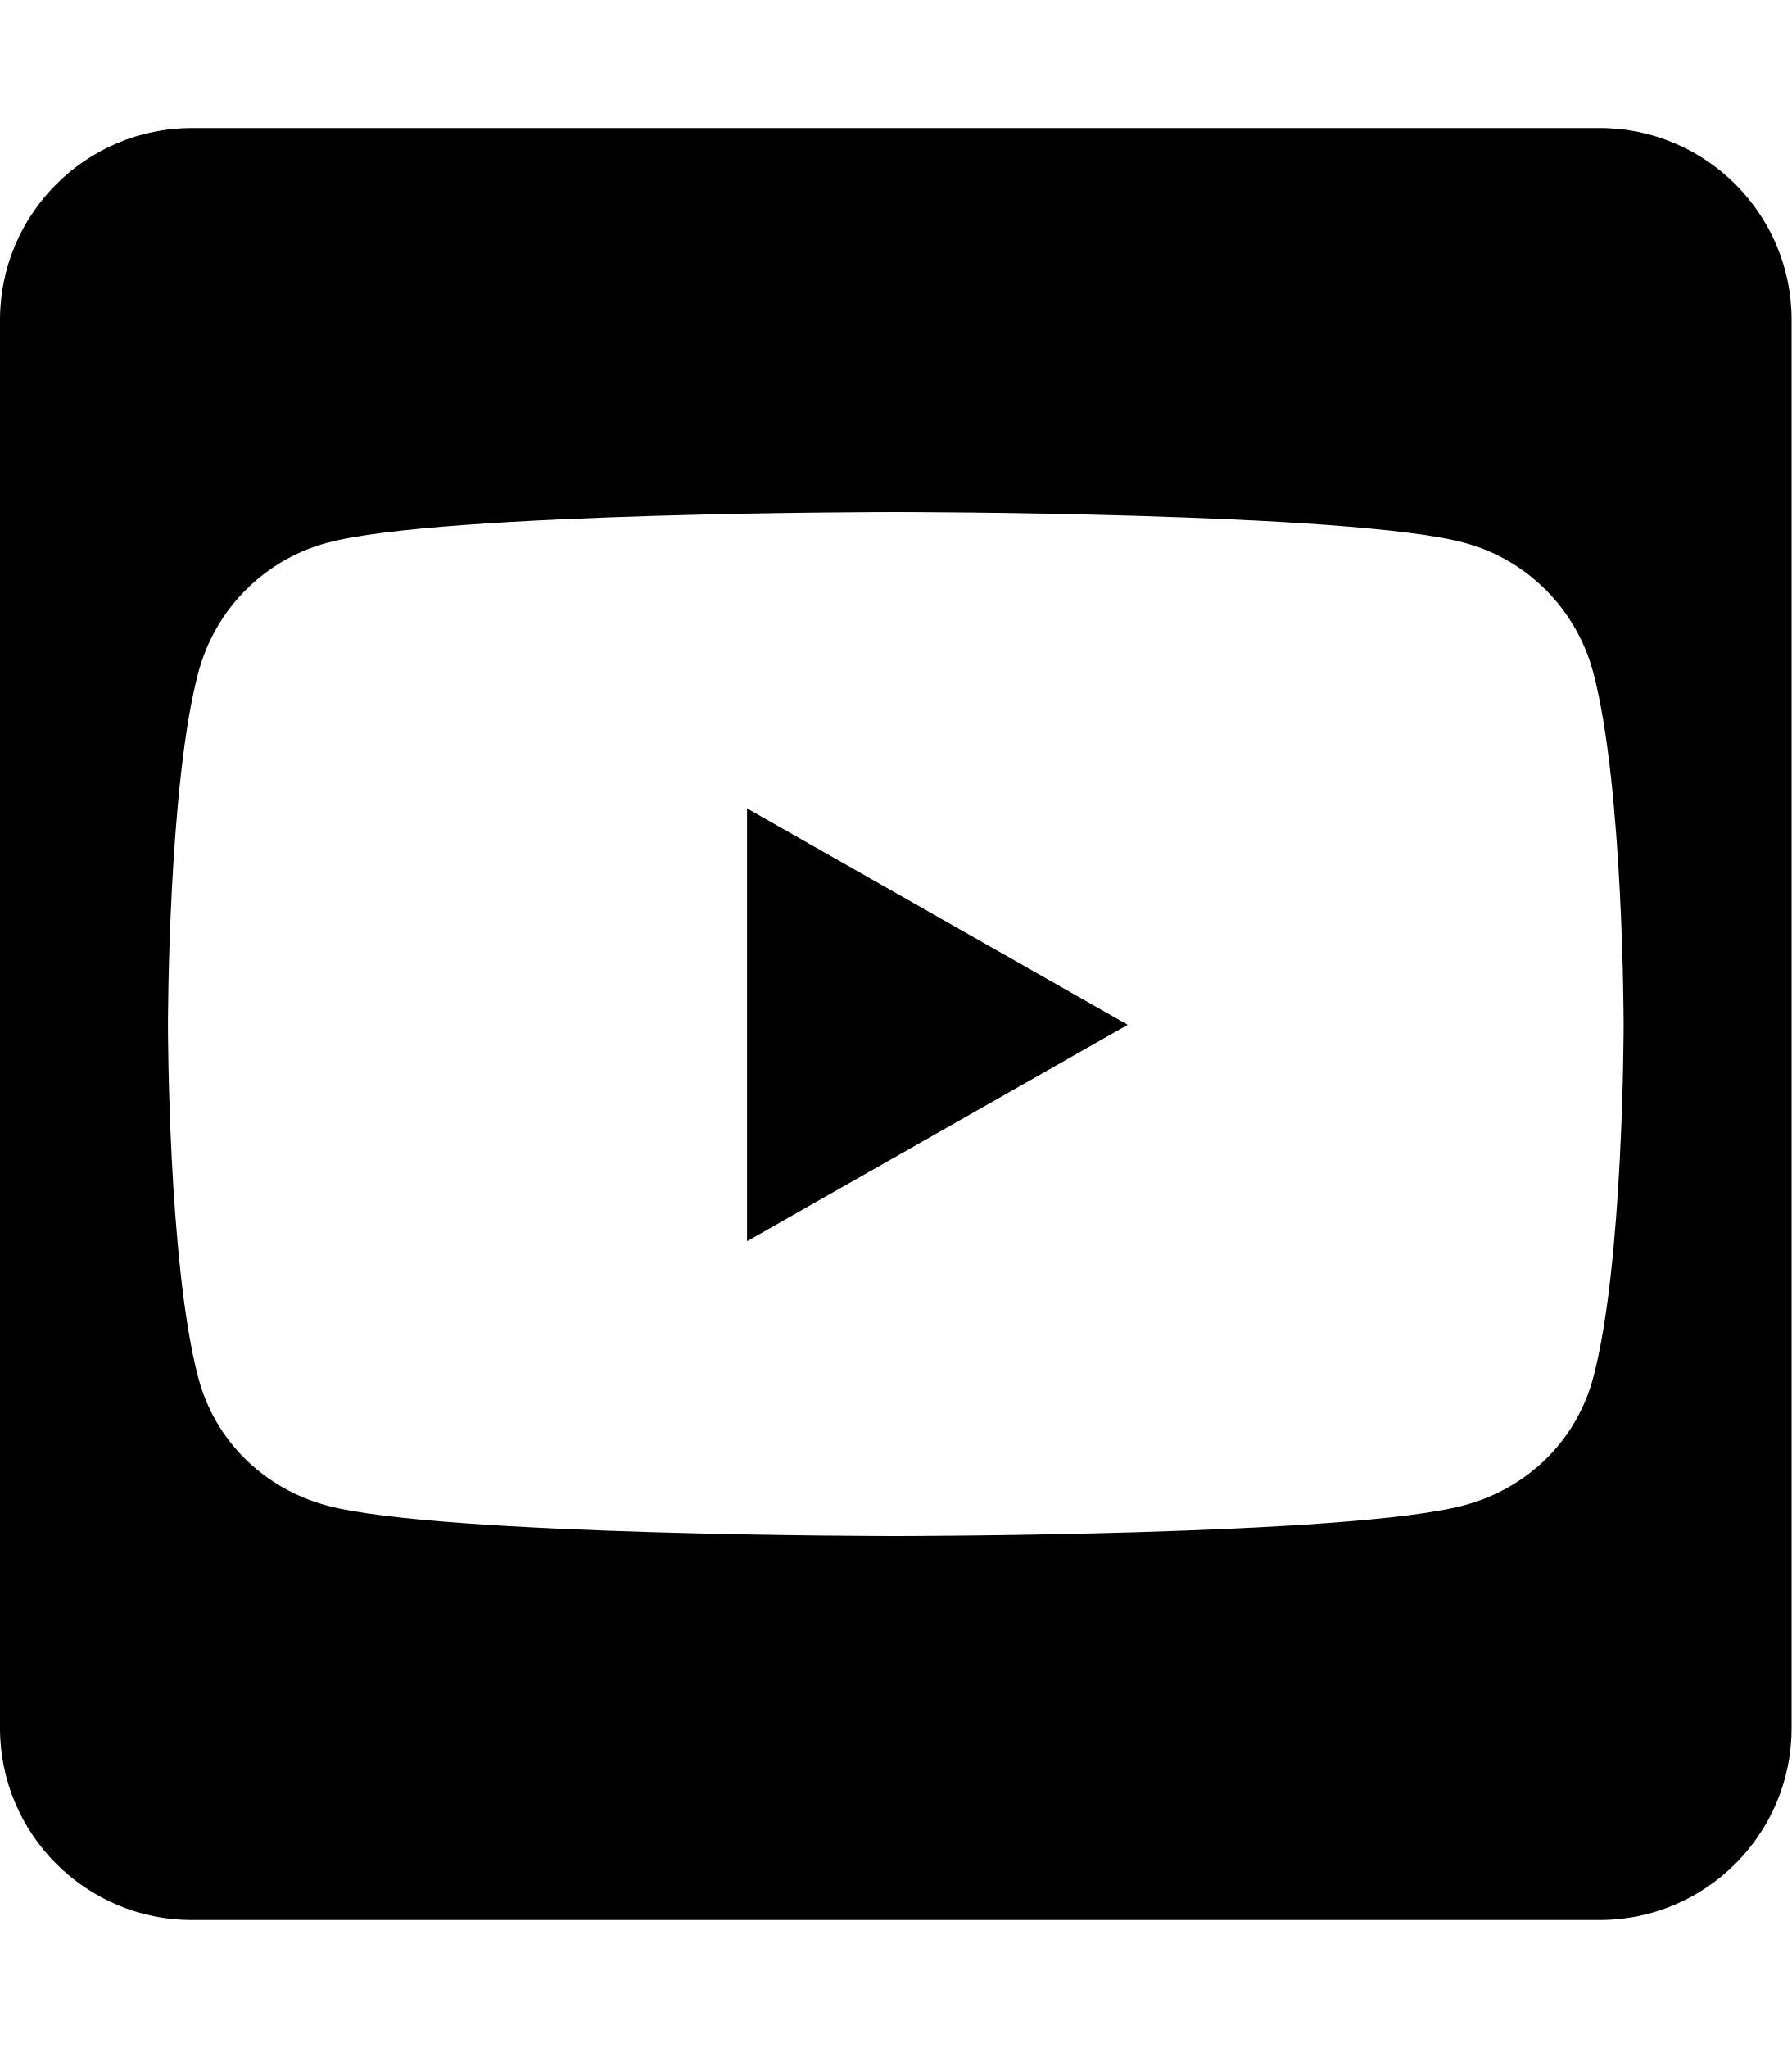
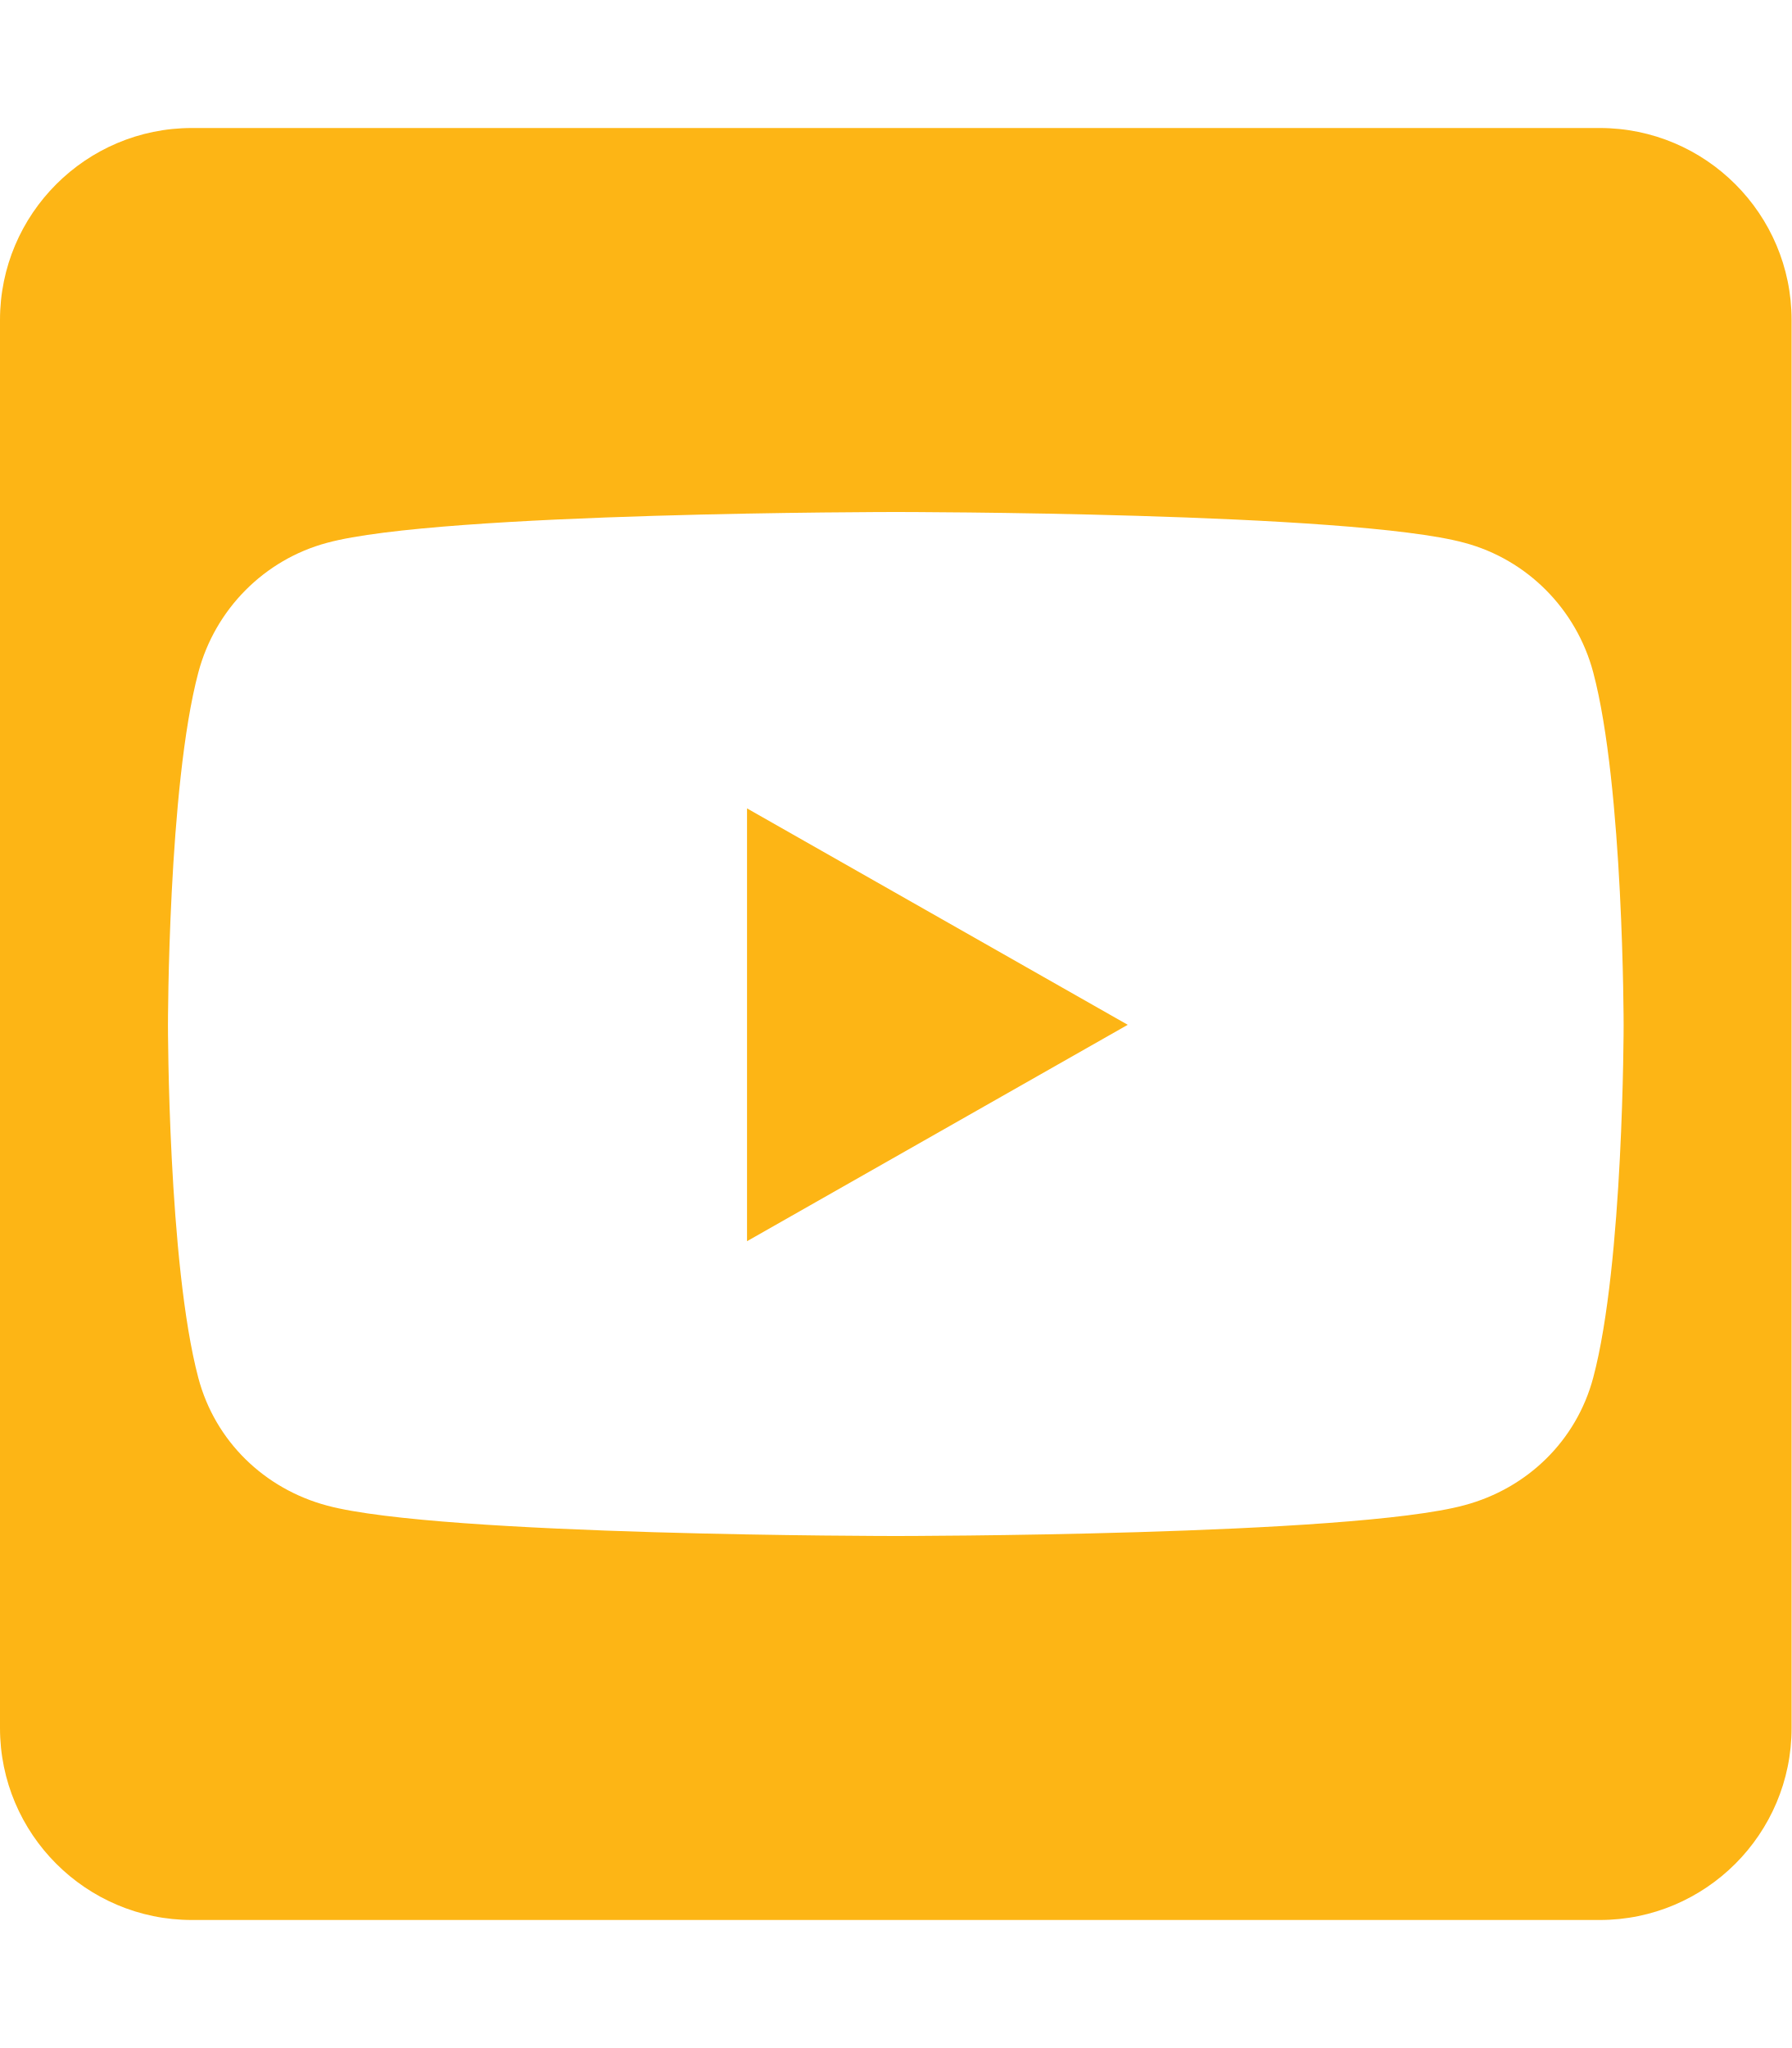
<svg xmlns="http://www.w3.org/2000/svg" viewBox="0 0 448 512">
-   <path d="M186.8 202.1l95.2 54.1-95.2 54.1V202.1zM448 80v352c0 26.5-21.5 48-48 48H48c-26.5 0-48-21.5-48-48V80c0-26.5 21.5-48 48-48h352c26.5 0 48 21.5 48 48zm-42 176.3s0-59.6-7.6-88.2c-4.2-15.8-16.5-28.2-32.2-32.4C337.9 128 224 128 224 128s-113.9 0-142.2 7.7c-15.7 4.2-28 16.6-32.2 32.4-7.6 28.5-7.6 88.2-7.6 88.2s0 59.6 7.6 88.2c4.2 15.8 16.5 27.7 32.2 31.9C110.1 384 224 384 224 384s113.9 0 142.2-7.7c15.7-4.2 28-16.1 32.2-31.9 7.6-28.5 7.6-88.1 7.6-88.1z" />
+   <path fill="#fdb515" d="M186.8 202.1l95.2 54.1-95.2 54.1V202.1zM448 80v352c0 26.5-21.5 48-48 48H48c-26.5 0-48-21.5-48-48V80c0-26.5 21.5-48 48-48h352c26.5 0 48 21.5 48 48zm-42 176.3s0-59.6-7.6-88.2c-4.2-15.8-16.5-28.2-32.2-32.4C337.9 128 224 128 224 128s-113.9 0-142.2 7.7c-15.7 4.2-28 16.6-32.2 32.4-7.6 28.5-7.6 88.2-7.6 88.2s0 59.6 7.6 88.2c4.2 15.8 16.5 27.7 32.2 31.9C110.1 384 224 384 224 384s113.9 0 142.2-7.7c15.7-4.2 28-16.1 32.2-31.9 7.6-28.5 7.6-88.1 7.6-88.1z" />
</svg>
